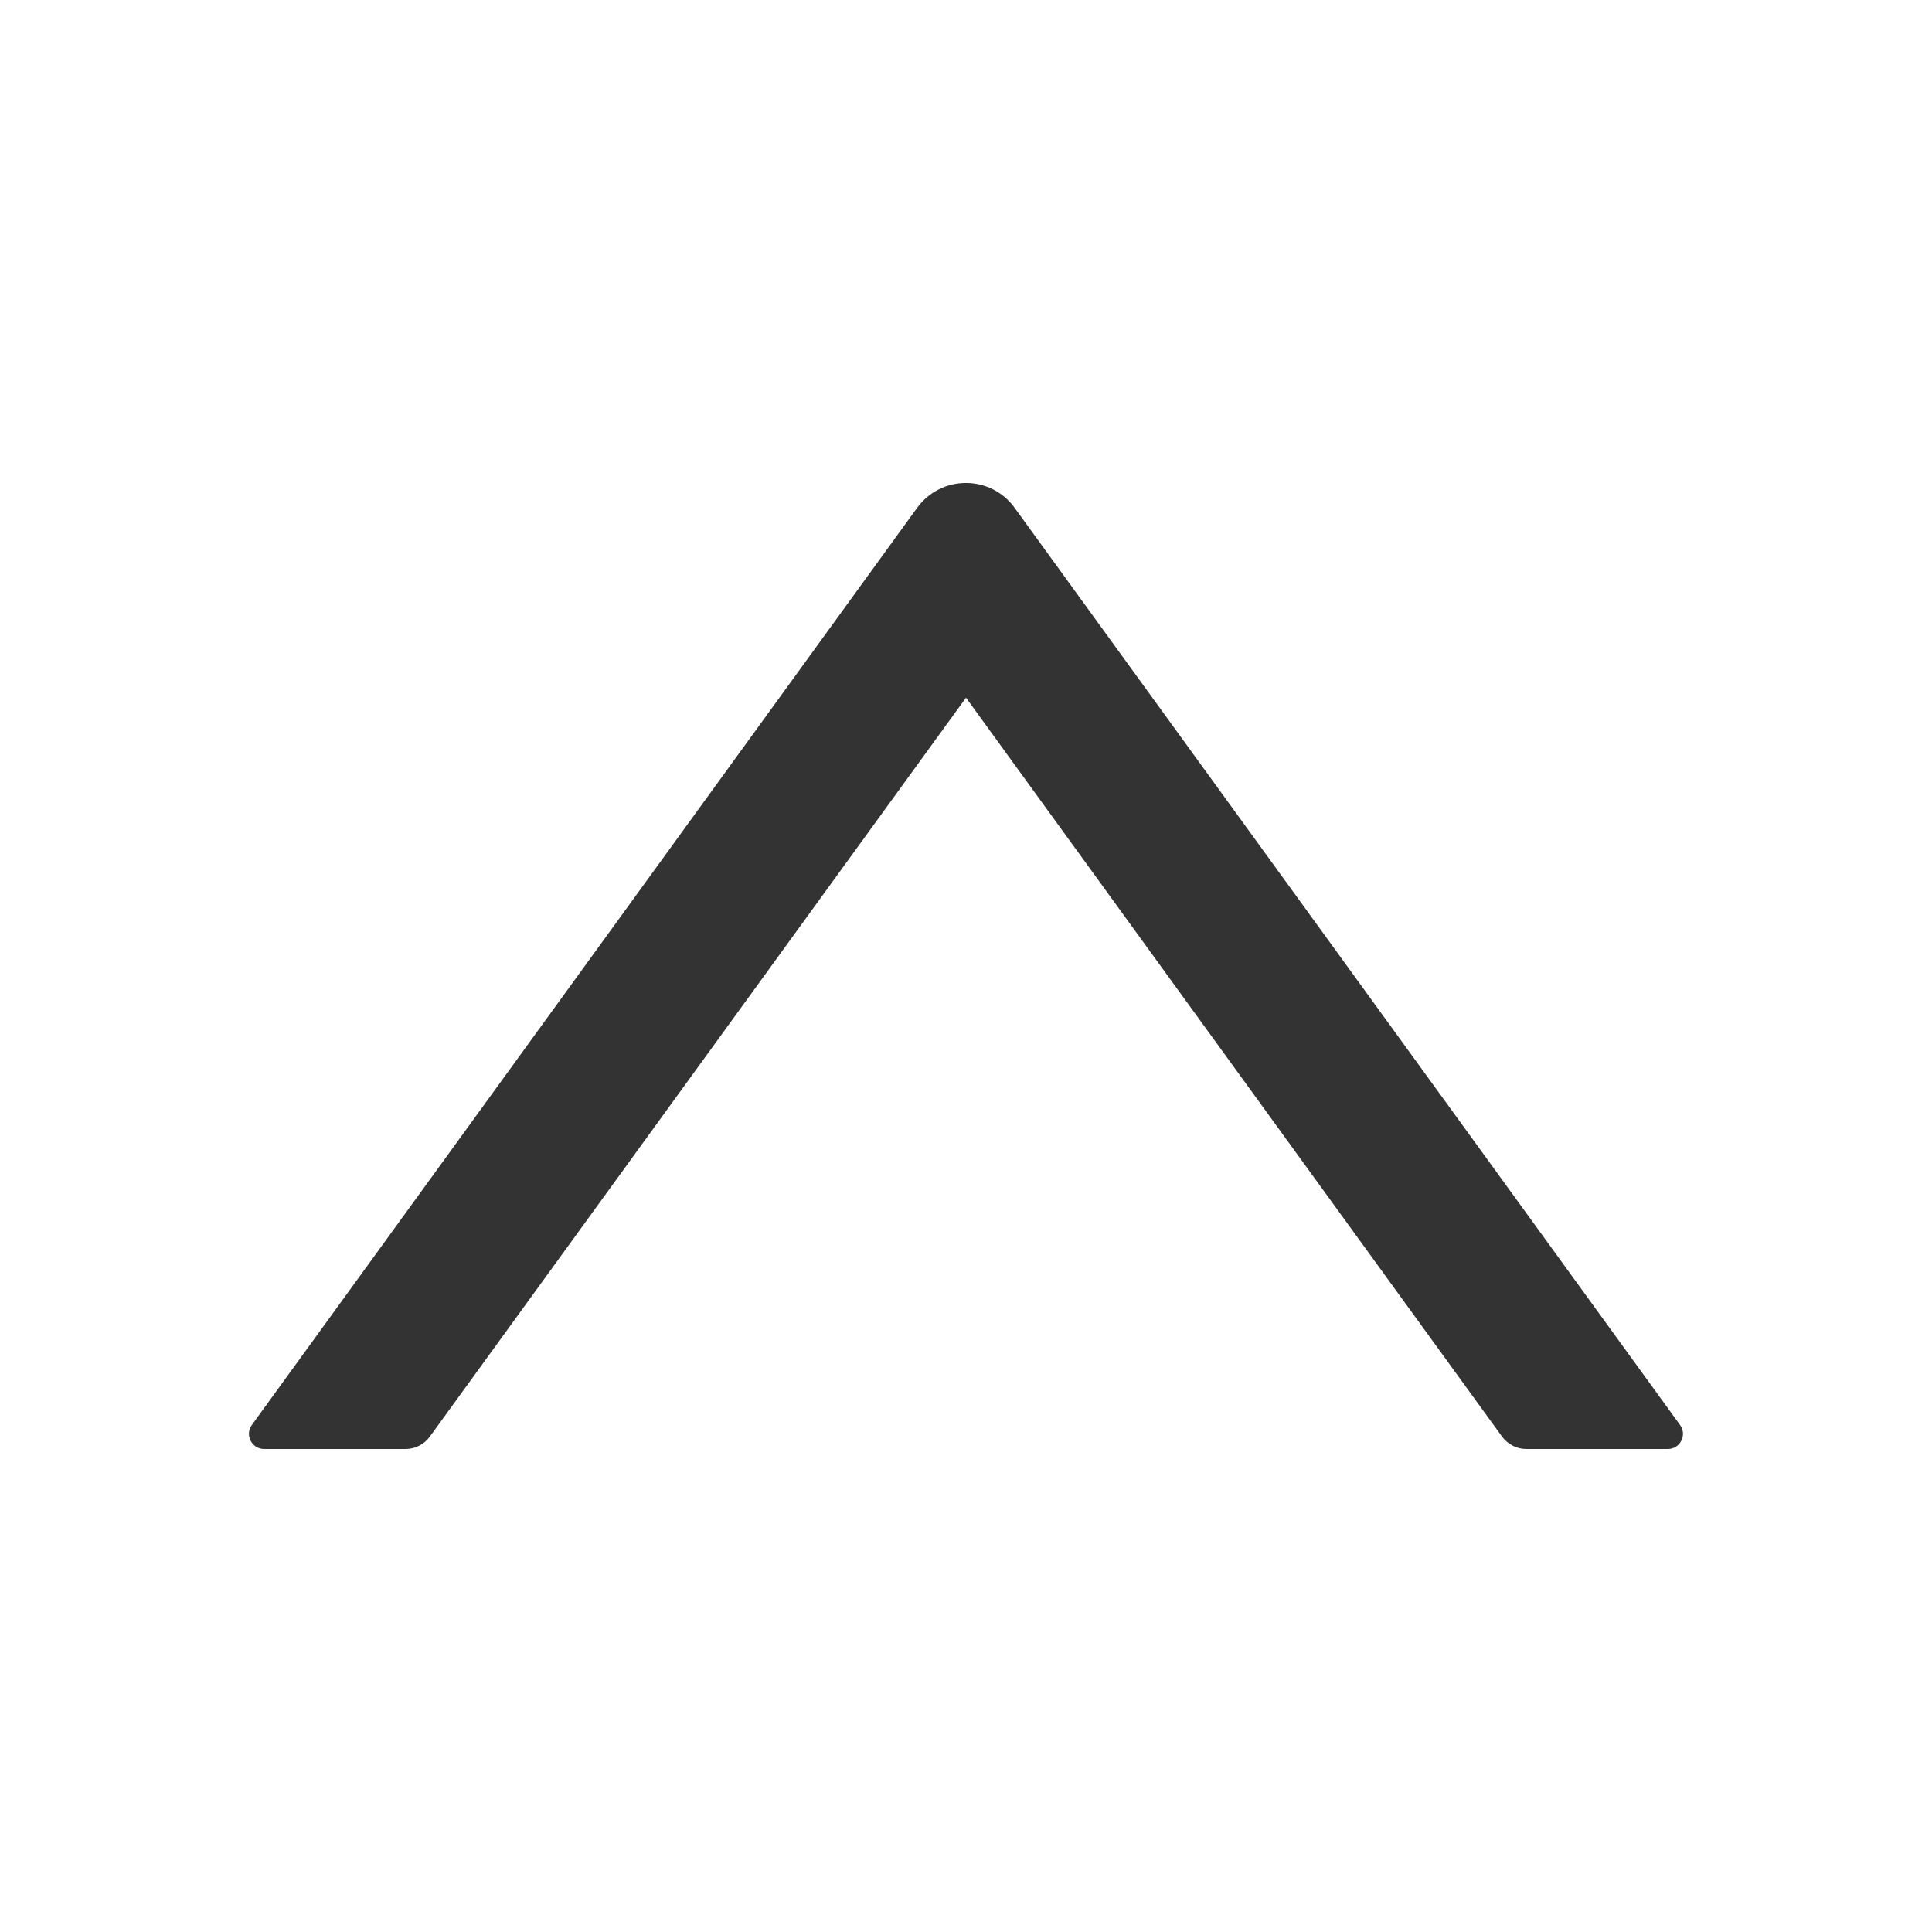
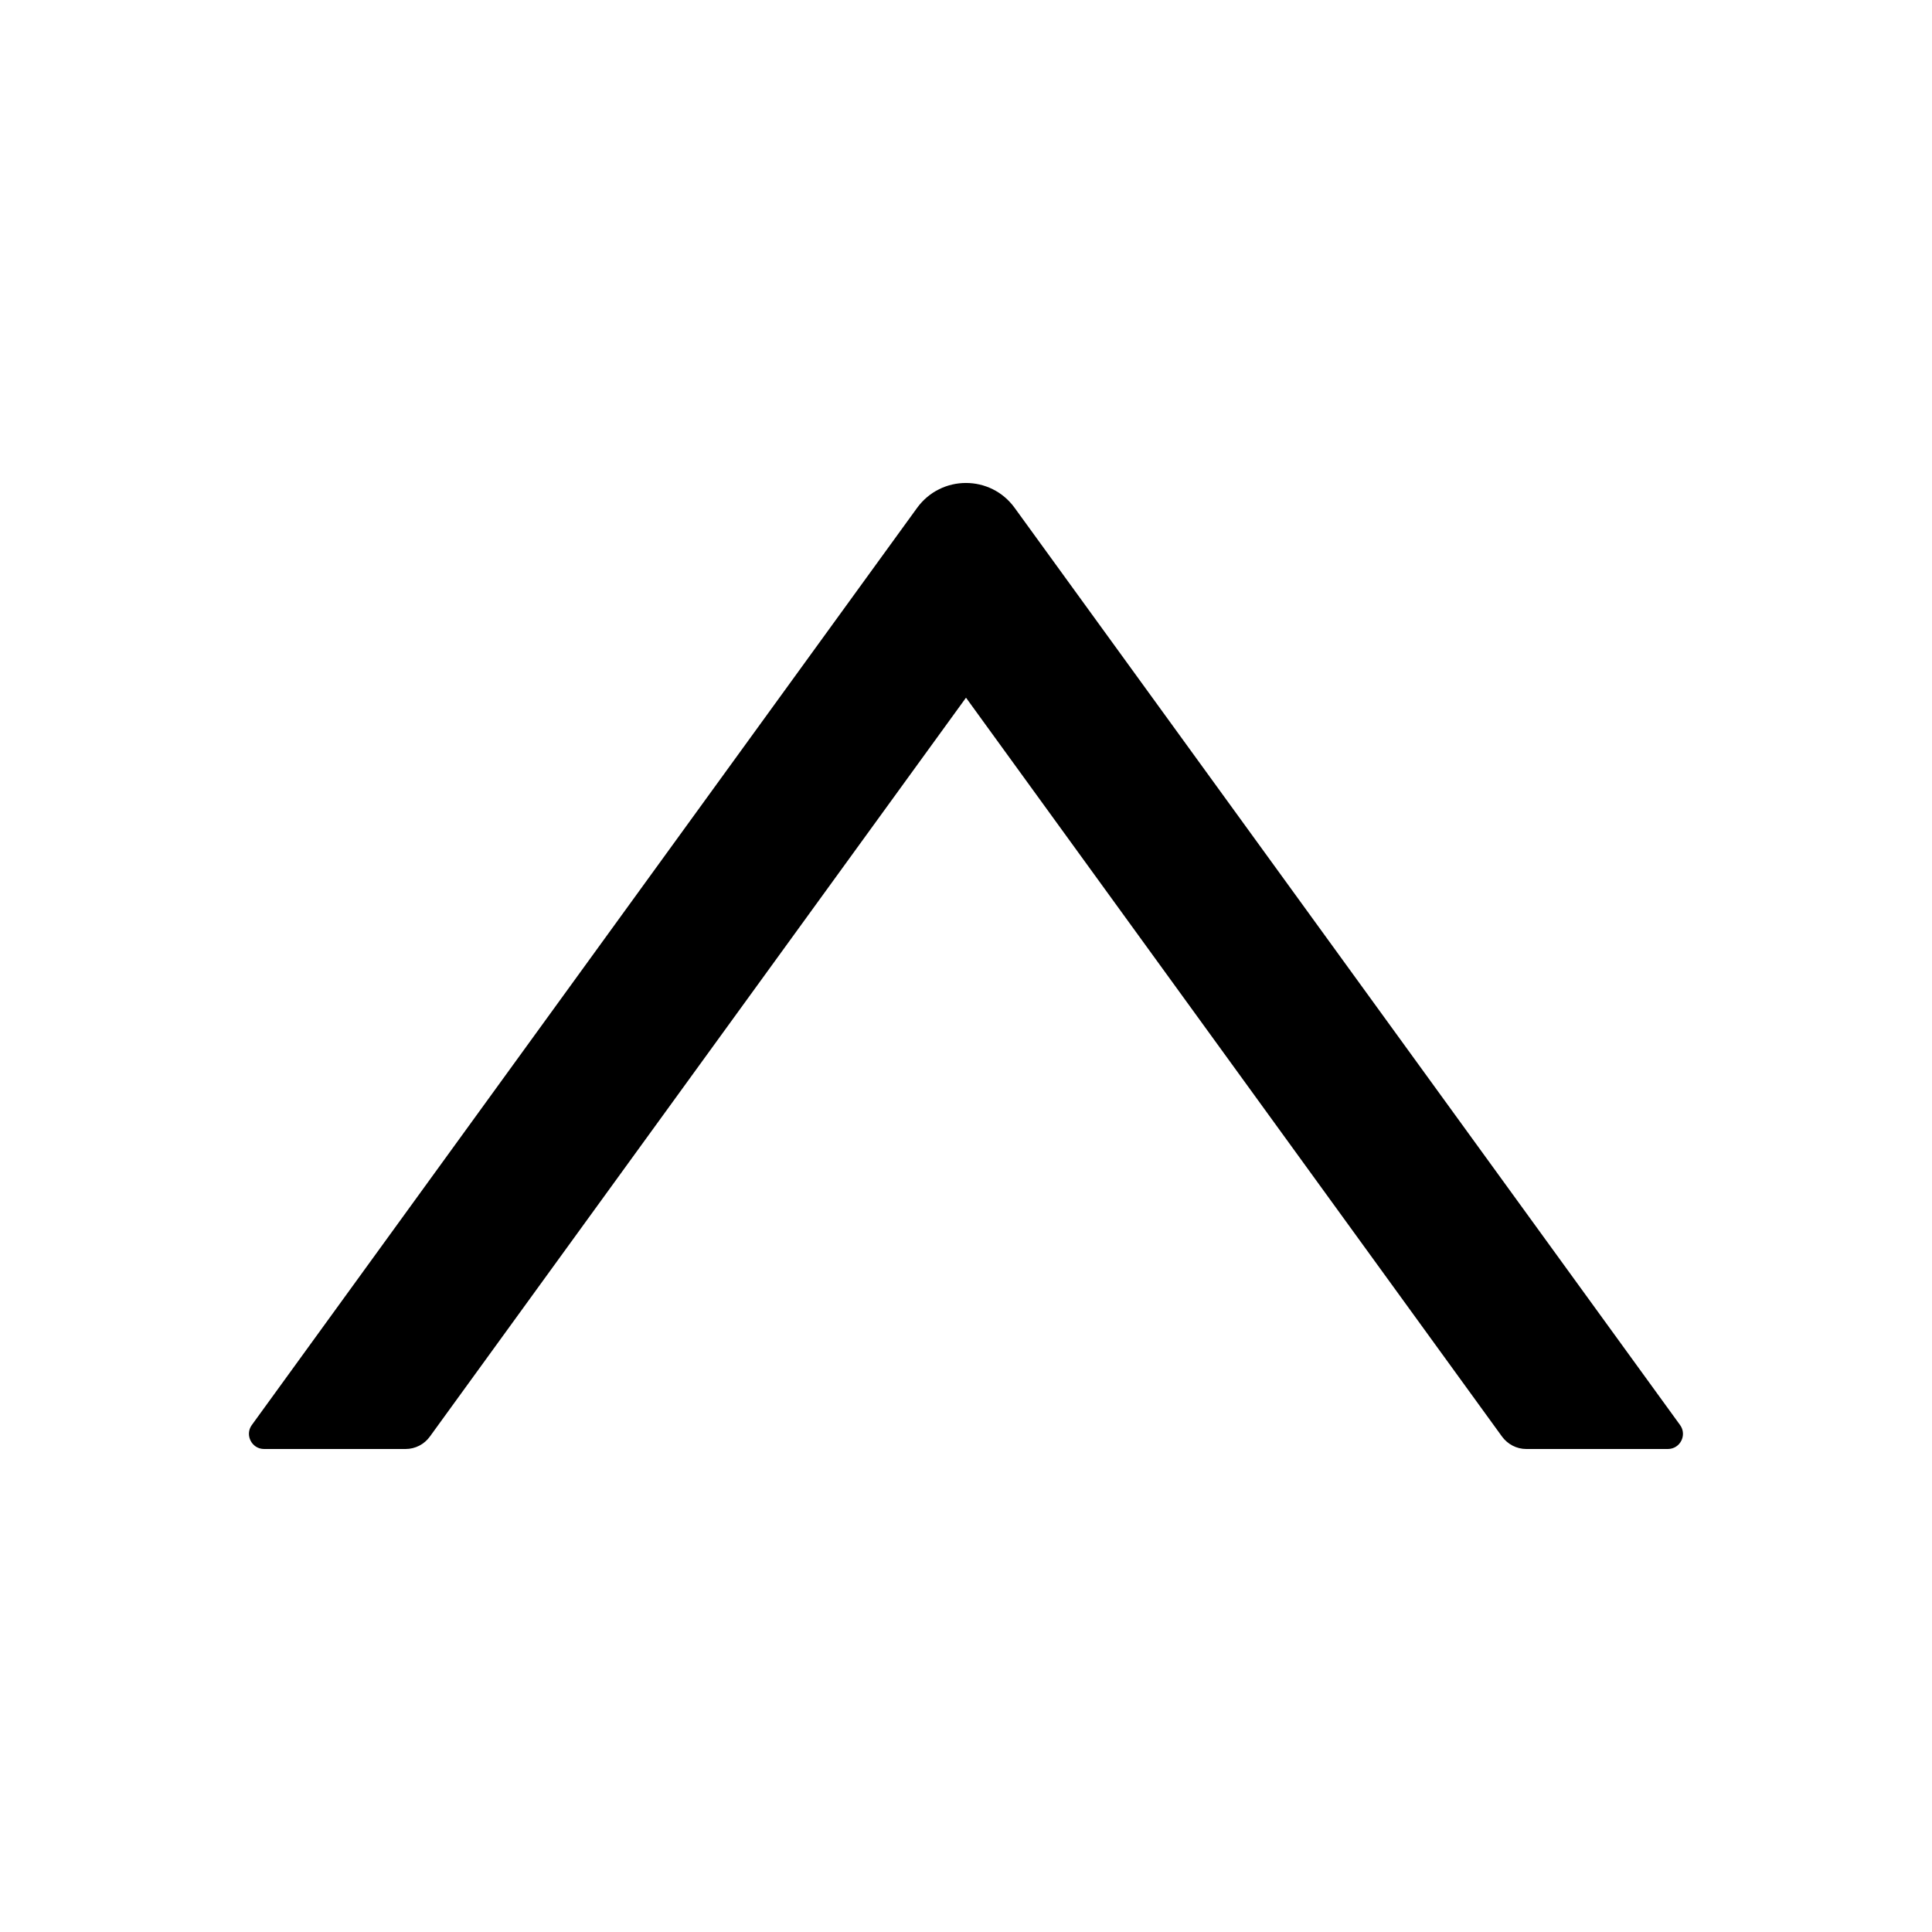
<svg xmlns="http://www.w3.org/2000/svg" width="16" height="16" viewBox="0 0 16 16" fill="none">
-   <path fill-rule="evenodd" clip-rule="evenodd" d="M2.085 11.802L7.595 4.206C7.795 3.931 8.204 3.931 8.403 4.206L13.914 11.802C13.973 11.884 13.915 12 13.812 12L12.64 12C12.56 12 12.486 11.961 12.439 11.897L8 5.778L3.56 11.897C3.514 11.961 3.439 12 3.359 12L2.187 12C2.085 12 2.026 11.884 2.085 11.802Z" fill="#333333" />
+   <path fill-rule="evenodd" clip-rule="evenodd" d="M2.085 11.802L7.595 4.206C7.795 3.931 8.204 3.931 8.403 4.206L13.914 11.802C13.973 11.884 13.915 12 13.812 12L12.64 12C12.56 12 12.486 11.961 12.439 11.897L8 5.778L3.56 11.897C3.514 11.961 3.439 12 3.359 12L2.187 12C2.085 12 2.026 11.884 2.085 11.802Z" fill="currentColor" />
</svg>
